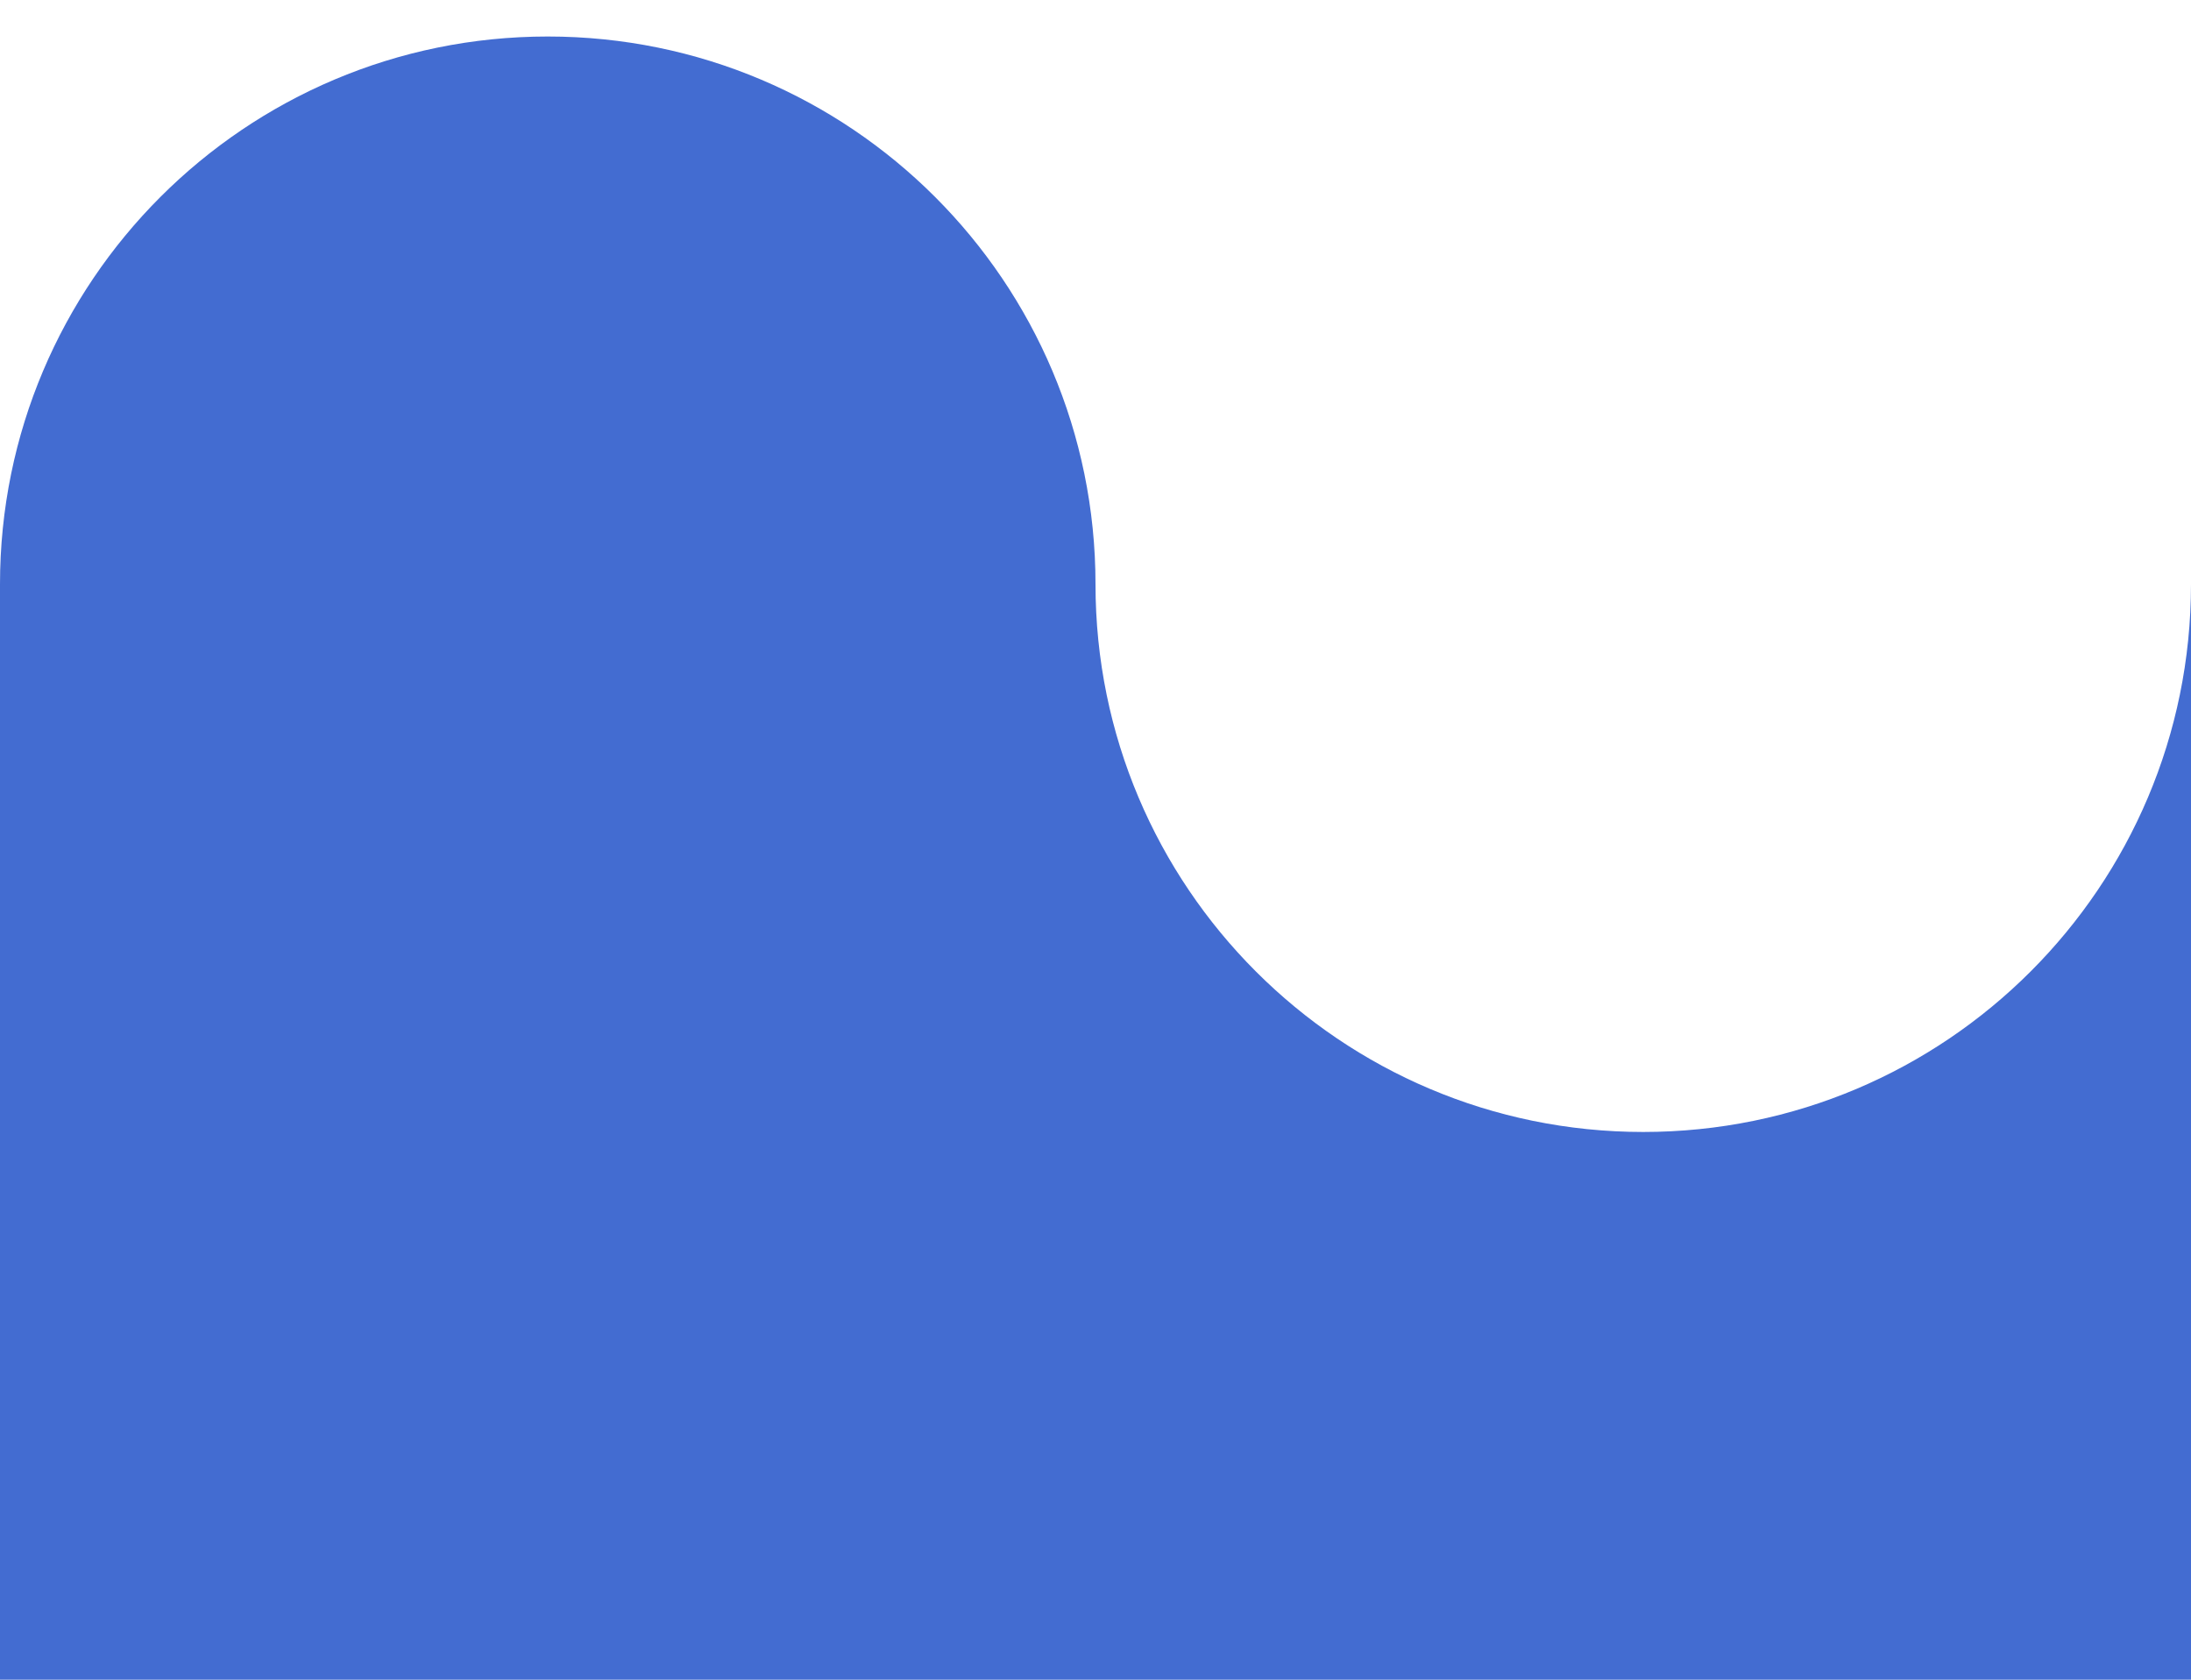
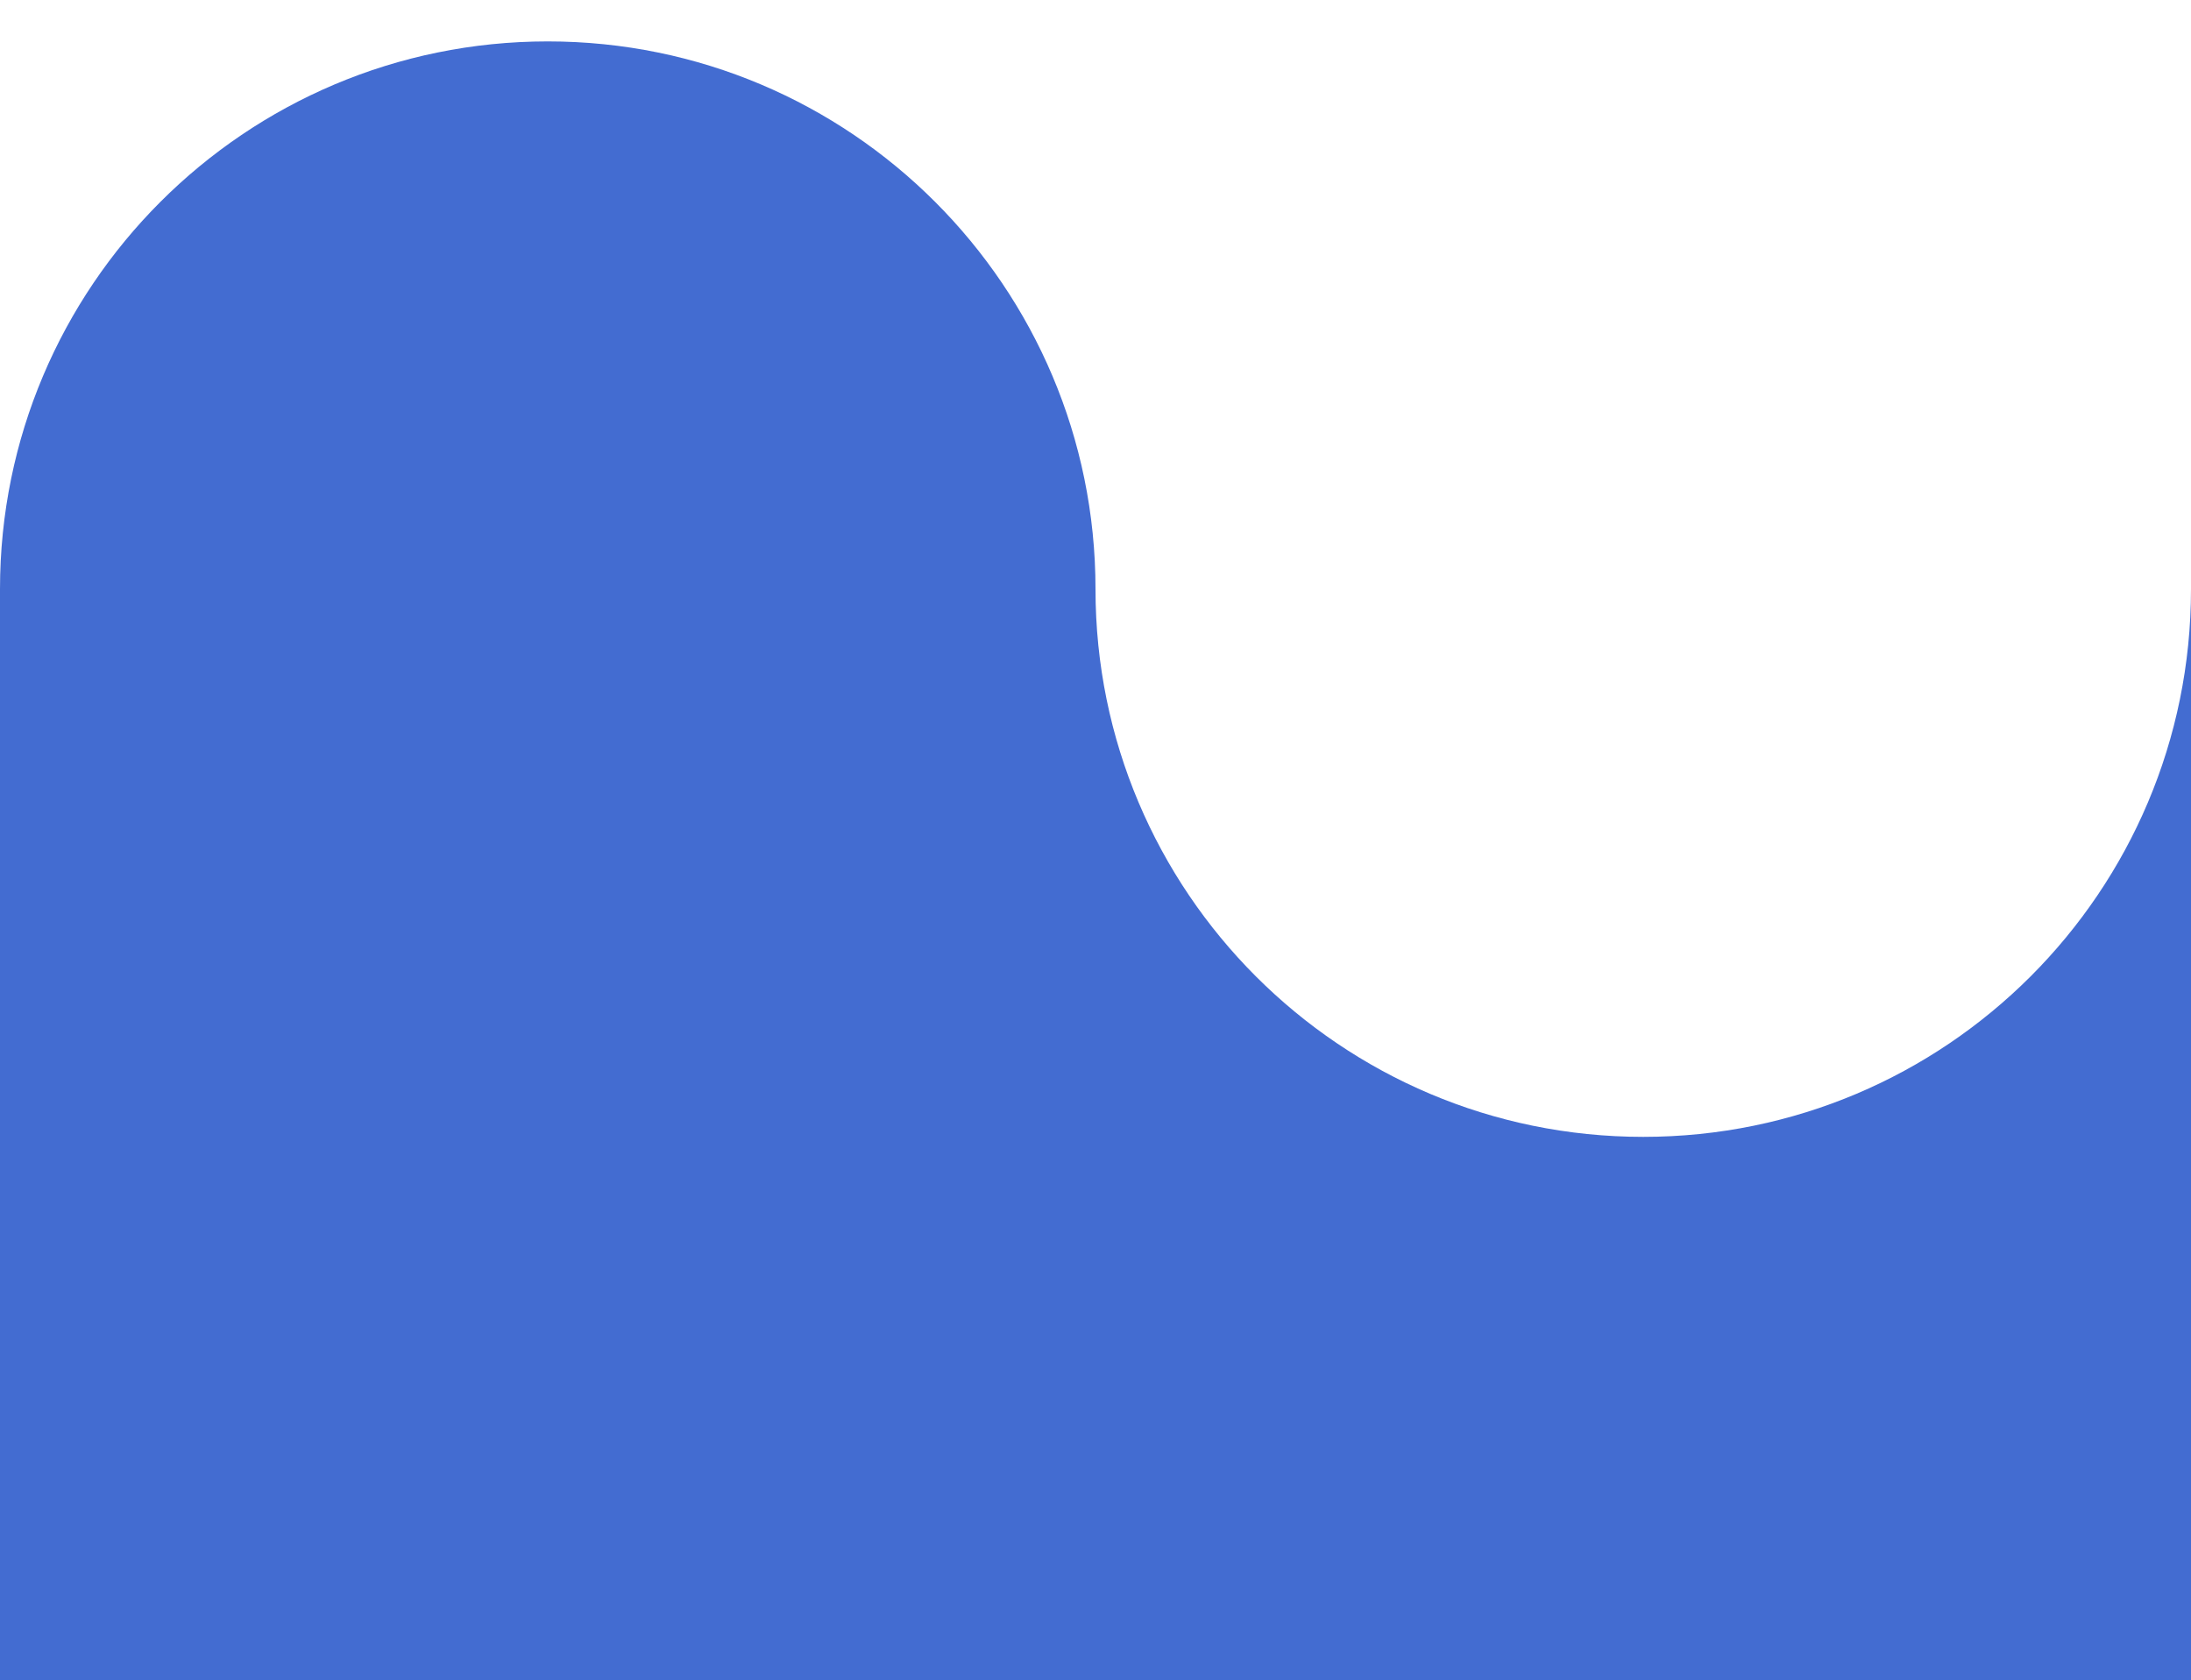
<svg xmlns="http://www.w3.org/2000/svg" width="600" height="460" viewBox="0 0 158.75 121.708" version="1.1">
-   <g fill="#436cd1" transform="translate(0,-175.2917)">
-     <path d="M 39.688,177.937 A 39.688,39.688 0 0 0 0,217.625 v 79.375 H 79.375 158.75 v -79.375 A 39.688,39.688 0 0 1 119.063,257.312 39.688,39.688 0 0 1 79.375,217.625 39.688,39.688 0 0 0 39.688,177.937 Z" />
-   </g>
+   <path fill="#436cd1" d="M 39.687 3 C 17.769 3 0 20.769 0 42.687 L 0 122.062 L 79.375 122.062 L 158.75 122.062 L 158.75 42.687 C 158.75 64.606 140.981 82.375 119.063 82.375 C 97.144 82.375 79.375 64.606 79.375 42.687 C 79.375 20.769 61.606 3 39.687 3 Z" />
</svg>
